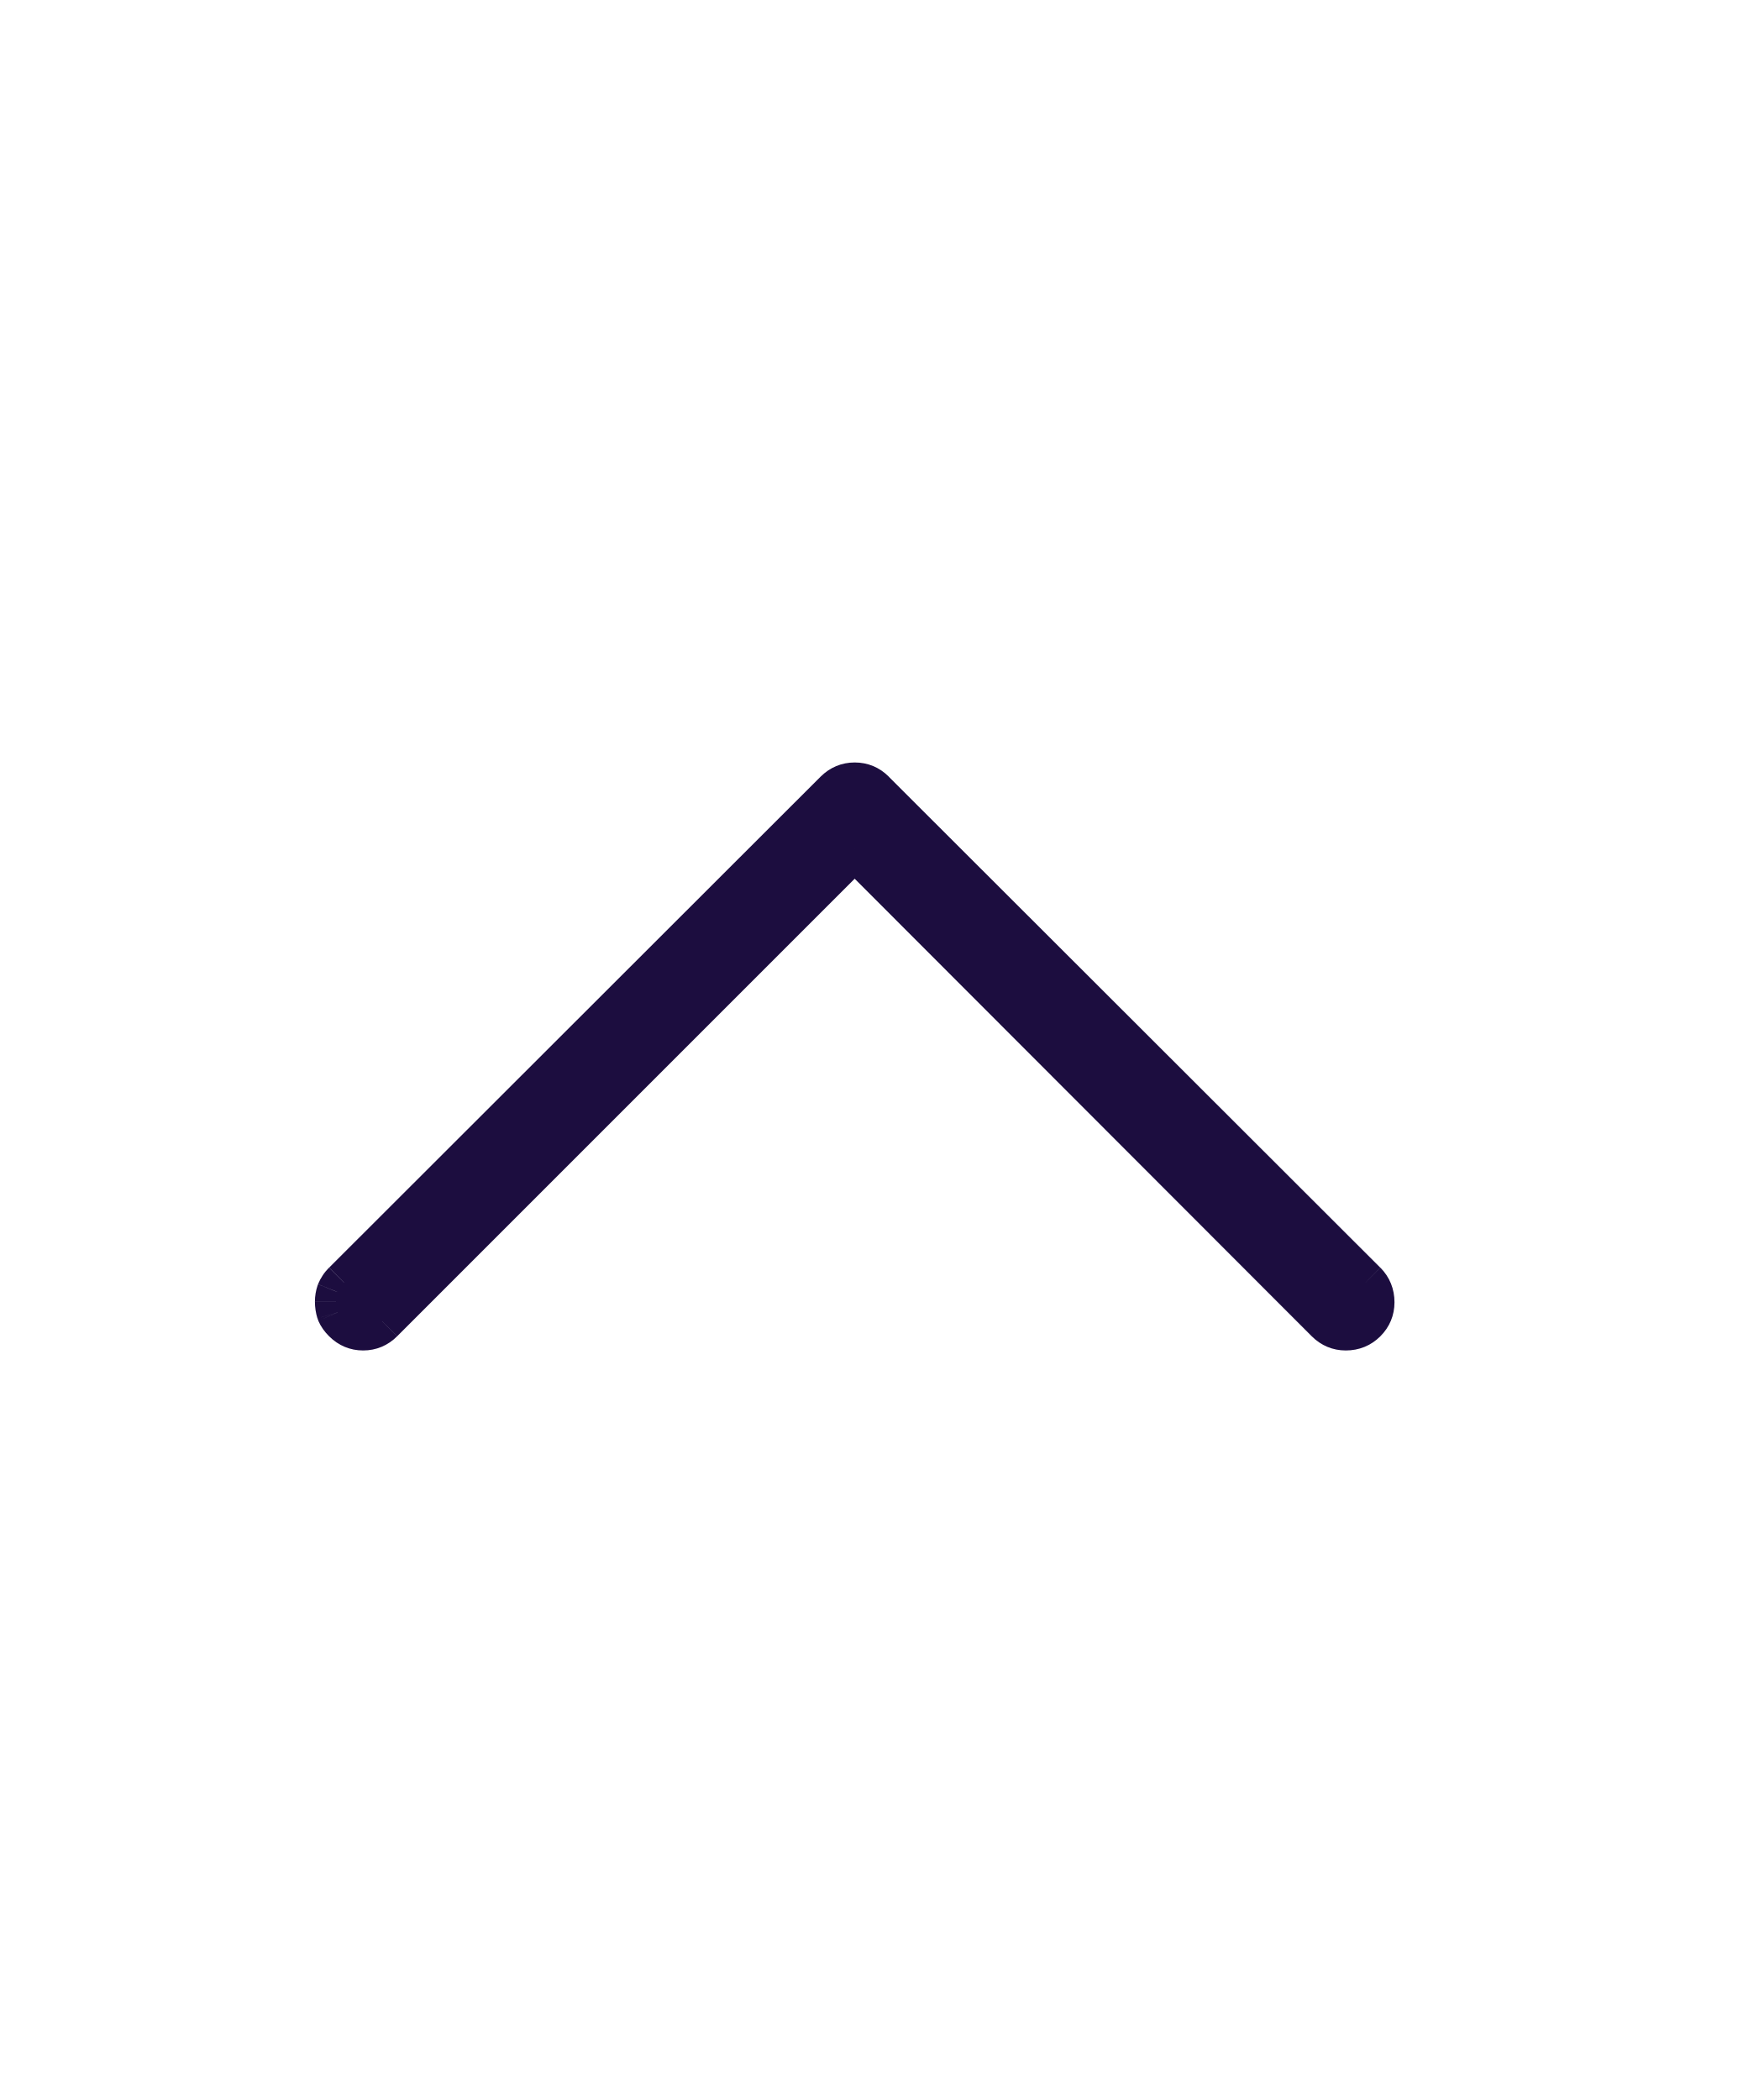
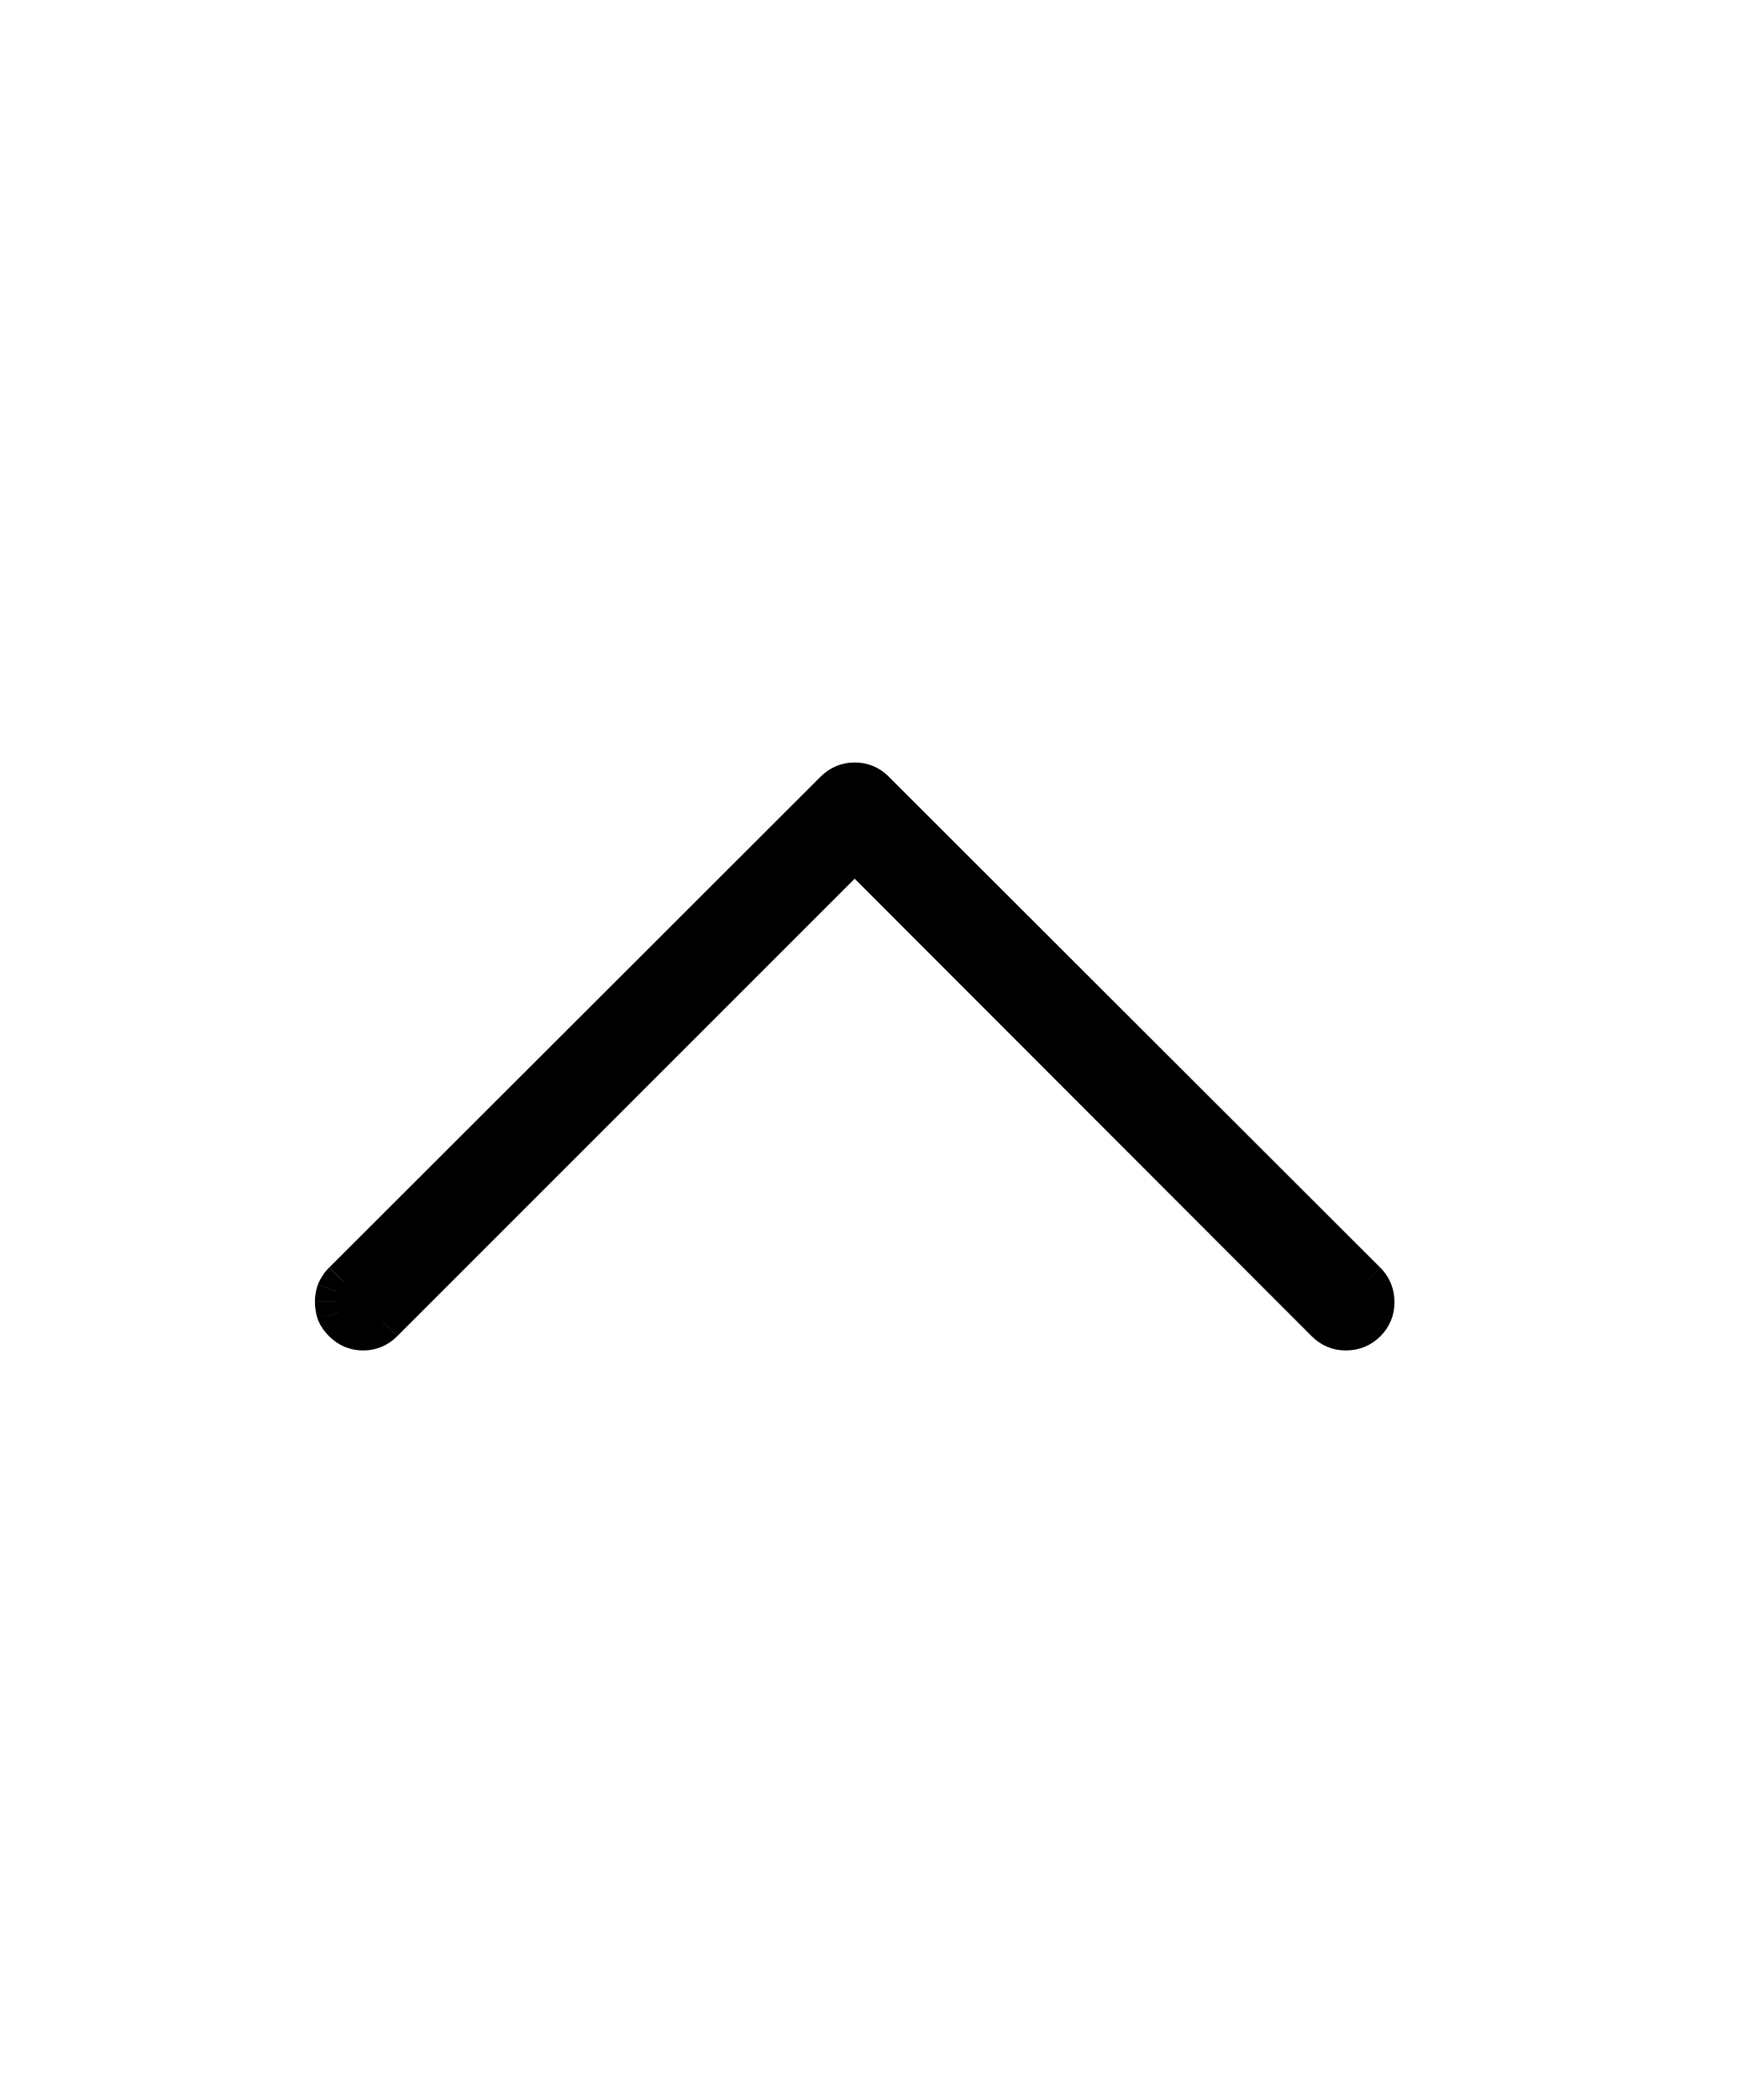
<svg xmlns="http://www.w3.org/2000/svg" width="21" height="25" fill="none" aria-hidden="true">
-   <path d="M4 15.496c0 .042.006.085.019.127.017.038.042.074.076.108.063.063.14.095.229.095s.165-.032.229-.095l5.624-5.624 5.618 5.624c.064.063.14.095.229.095.093 0 .171-.032.235-.095.064-.064.095-.14.095-.229 0-.093-.032-.171-.095-.235l-5.853-5.846c-.064-.063-.14-.095-.229-.095-.089 0-.165.032-.229.095l-5.853 5.846c-.034.034-.059.072-.076.114-.013.038-.019.076-.019.114Z" fill="#1C0D3F" />
-   <path d="m4.019 15.623-.239.072.005.015.006.015.228-.102Zm.076.108.177-.177-.177.177Zm6.081-5.624.177-.177-.177-.177-.177.177.177.177Zm5.618 5.624-.177.177 0.0 0.0.177-.177Zm.463-.463.177-.177-0-0-.177.177Zm-5.853-5.846-.177.177 0.0 0.0.177-.177Zm-.457 0 .177.177 0-0-.177-.177Zm-5.853 5.846-.177-.177-0.0 0.0.177.177Zm-.076.114-.232-.093-.003.007-.002.007.237.079Zm-.269.114c0 .068.01.134.03.199l.479-.144c-.006-.02-.009-.038-.009-.055h-.5Zm.041.229c.031.07.075.131.128.183l.354-.353c-.015-.015-.022-.026-.024-.033l-.457.203Zm.128.183c.11.11.249.169.405.169v-.5c-.022 0-.035-.005-.052-.022l-.354.353Zm.405.169c.156 0 .295-.059.405-.169l-.354-.353c-.017.017-.03.022-.052.022v.5Zm.405-.169 5.624-5.624-.354-.354-5.624 5.624.354.353Zm5.27-5.624 5.618 5.624.354-.353-5.618-5.624-.354.353Zm5.618 5.624c.11.11.249.169.405.169v-.5c-.022 0-.035-.005-.052-.022l-.353.353Zm.405.169c.157 0 .299-.056.412-.169l-.354-.353c-.015.015-.029.022-.058.022v.5Zm.412-.169c.11-.11.168-.249.168-.405h-.5c0 .022-.005.035-.022.052l.354.353Zm.168-.405c0-.157-.056-.299-.168-.412l-.354.354c.015.015.022.029.022.058h.5Zm-.169-.412-5.853-5.846-.353.354 5.853 5.846.353-.354Zm-5.852-5.846c-.11-.11-.249-.168-.405-.168v.5c.022 0 .035.005.052.022l.354-.354Zm-.405-.168c-.156 0-.295.059-.405.168l.354.354c.017-.017.03-.022.052-.022v-.5Zm-.405.168L3.919 15.09l.353.354 5.853-5.846-.353-.354ZM3.918 15.09c-.057.057-.101.123-.132.198l.464.186c.004-.009.01-.019.021-.03l-.354-.354Zm-.137.212c-.021.062-.032.127-.032.193h.5c0-.01.002-.021.006-.035l-.474-.158Z" fill="#1C0D3F" />
+   <path d="M4 15.496c0 .042.006.085.019.127.017.038.042.074.076.108.063.063.14.095.229.095s.165-.032.229-.095l5.624-5.624 5.618 5.624c.064.063.14.095.229.095.093 0 .171-.032.235-.095.064-.064.095-.14.095-.229 0-.093-.032-.171-.095-.235l-5.853-5.846c-.064-.063-.14-.095-.229-.095-.089 0-.165.032-.229.095l-5.853 5.846c-.034.034-.059.072-.076.114-.013.038-.019.076-.019.114Z" fill="currentColor" />
+   <path d="m4.019 15.623-.239.072.005.015.006.015.228-.102Zm.076.108.177-.177-.177.177Zm6.081-5.624.177-.177-.177-.177-.177.177.177.177Zm5.618 5.624-.177.177 0.0 0.0.177-.177Zm.463-.463.177-.177-0-0-.177.177Zm-5.853-5.846-.177.177 0.0 0.0.177-.177Zm-.457 0 .177.177 0-0-.177-.177Zm-5.853 5.846-.177-.177-0.0 0.0.177.177Zm-.076.114-.232-.093-.003.007-.002.007.237.079Zm-.269.114c0 .068.01.134.03.199l.479-.144c-.006-.02-.009-.038-.009-.055h-.5Zm.041.229c.031.07.075.131.128.183l.354-.353c-.015-.015-.022-.026-.024-.033l-.457.203Zm.128.183c.11.11.249.169.405.169v-.5c-.022 0-.035-.005-.052-.022l-.354.353Zm.405.169c.156 0 .295-.059.405-.169l-.354-.353c-.017.017-.03.022-.052.022v.5Zm.405-.169 5.624-5.624-.354-.354-5.624 5.624.354.353Zm5.27-5.624 5.618 5.624.354-.353-5.618-5.624-.354.353Zm5.618 5.624c.11.11.249.169.405.169v-.5c-.022 0-.035-.005-.052-.022l-.353.353Zm.405.169c.157 0 .299-.056.412-.169l-.354-.353c-.015.015-.029.022-.058.022v.5Zm.412-.169c.11-.11.168-.249.168-.405h-.5c0 .022-.005.035-.022.052l.354.353Zm.168-.405c0-.157-.056-.299-.168-.412l-.354.354c.015.015.022.029.022.058h.5Zm-.169-.412-5.853-5.846-.353.354 5.853 5.846.353-.354Zm-5.852-5.846c-.11-.11-.249-.168-.405-.168v.5c.022 0 .035.005.052.022l.354-.354Zm-.405-.168c-.156 0-.295.059-.405.168l.354.354c.017-.017.03-.022.052-.022v-.5Zm-.405.168L3.919 15.09l.353.354 5.853-5.846-.353-.354ZM3.918 15.09c-.057.057-.101.123-.132.198l.464.186c.004-.009.01-.019.021-.03l-.354-.354Zm-.137.212c-.021.062-.032.127-.032.193h.5c0-.01.002-.021.006-.035l-.474-.158Z" fill="currentColor" />
</svg>
